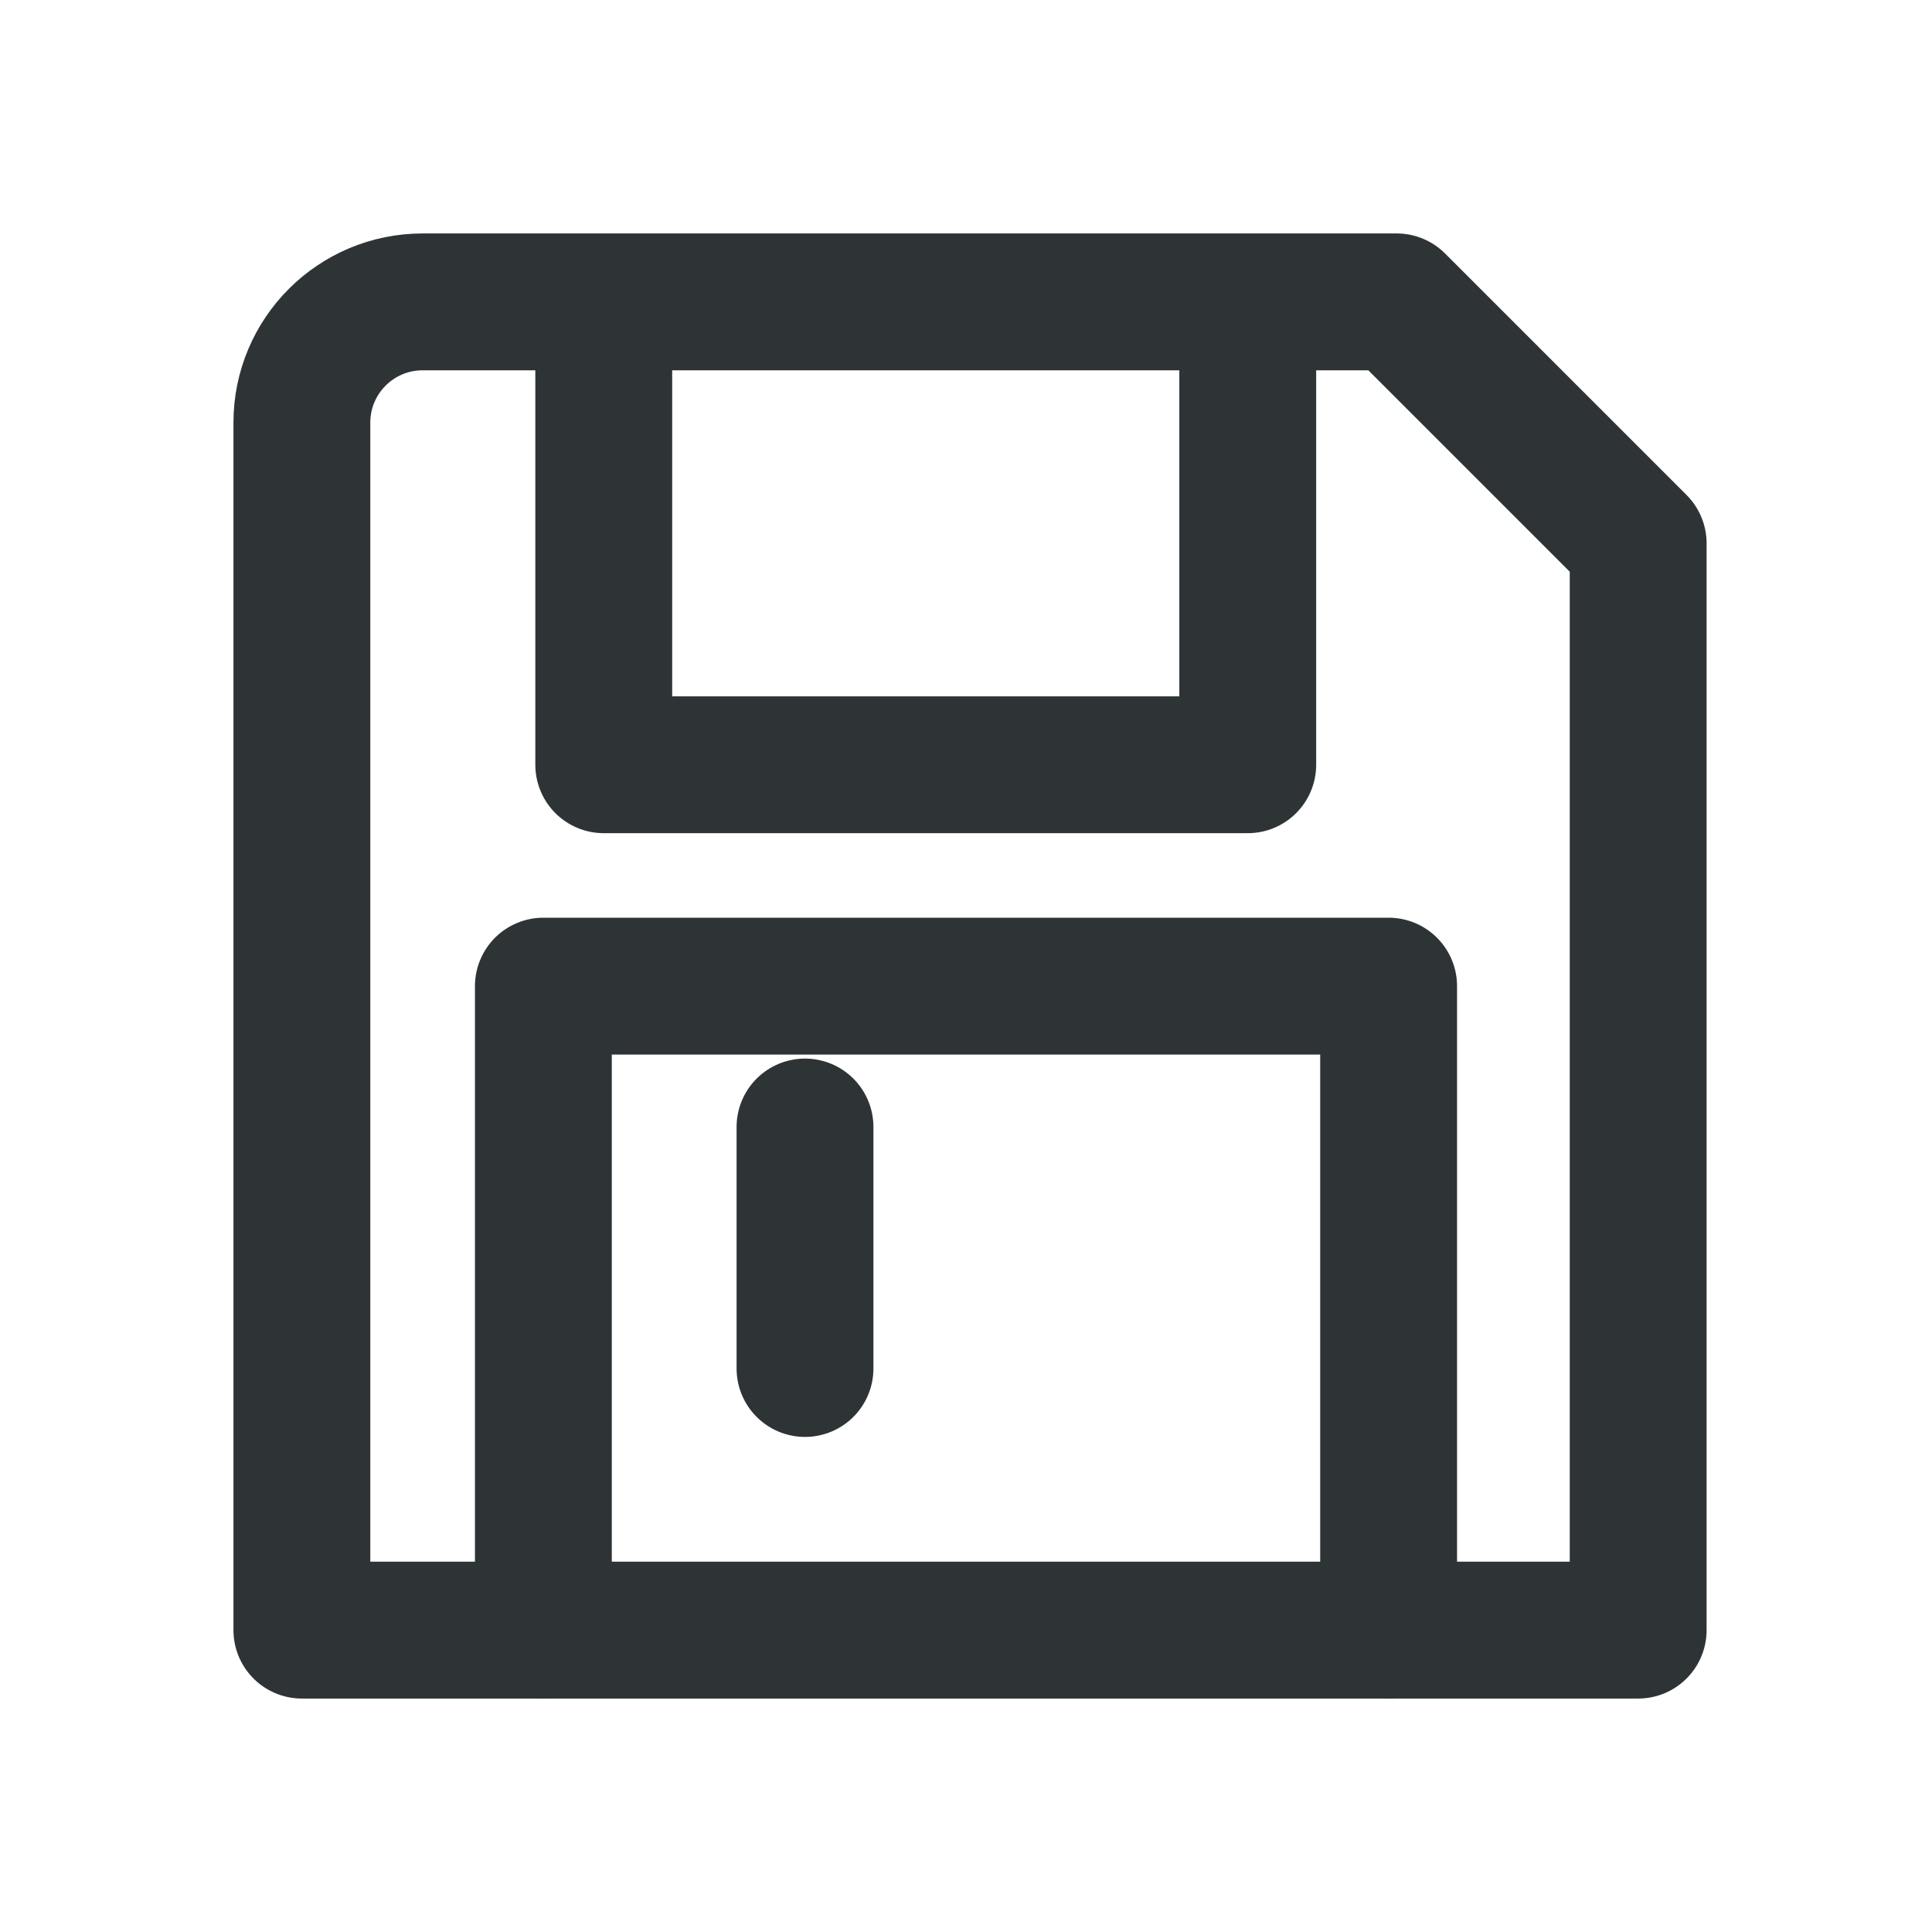
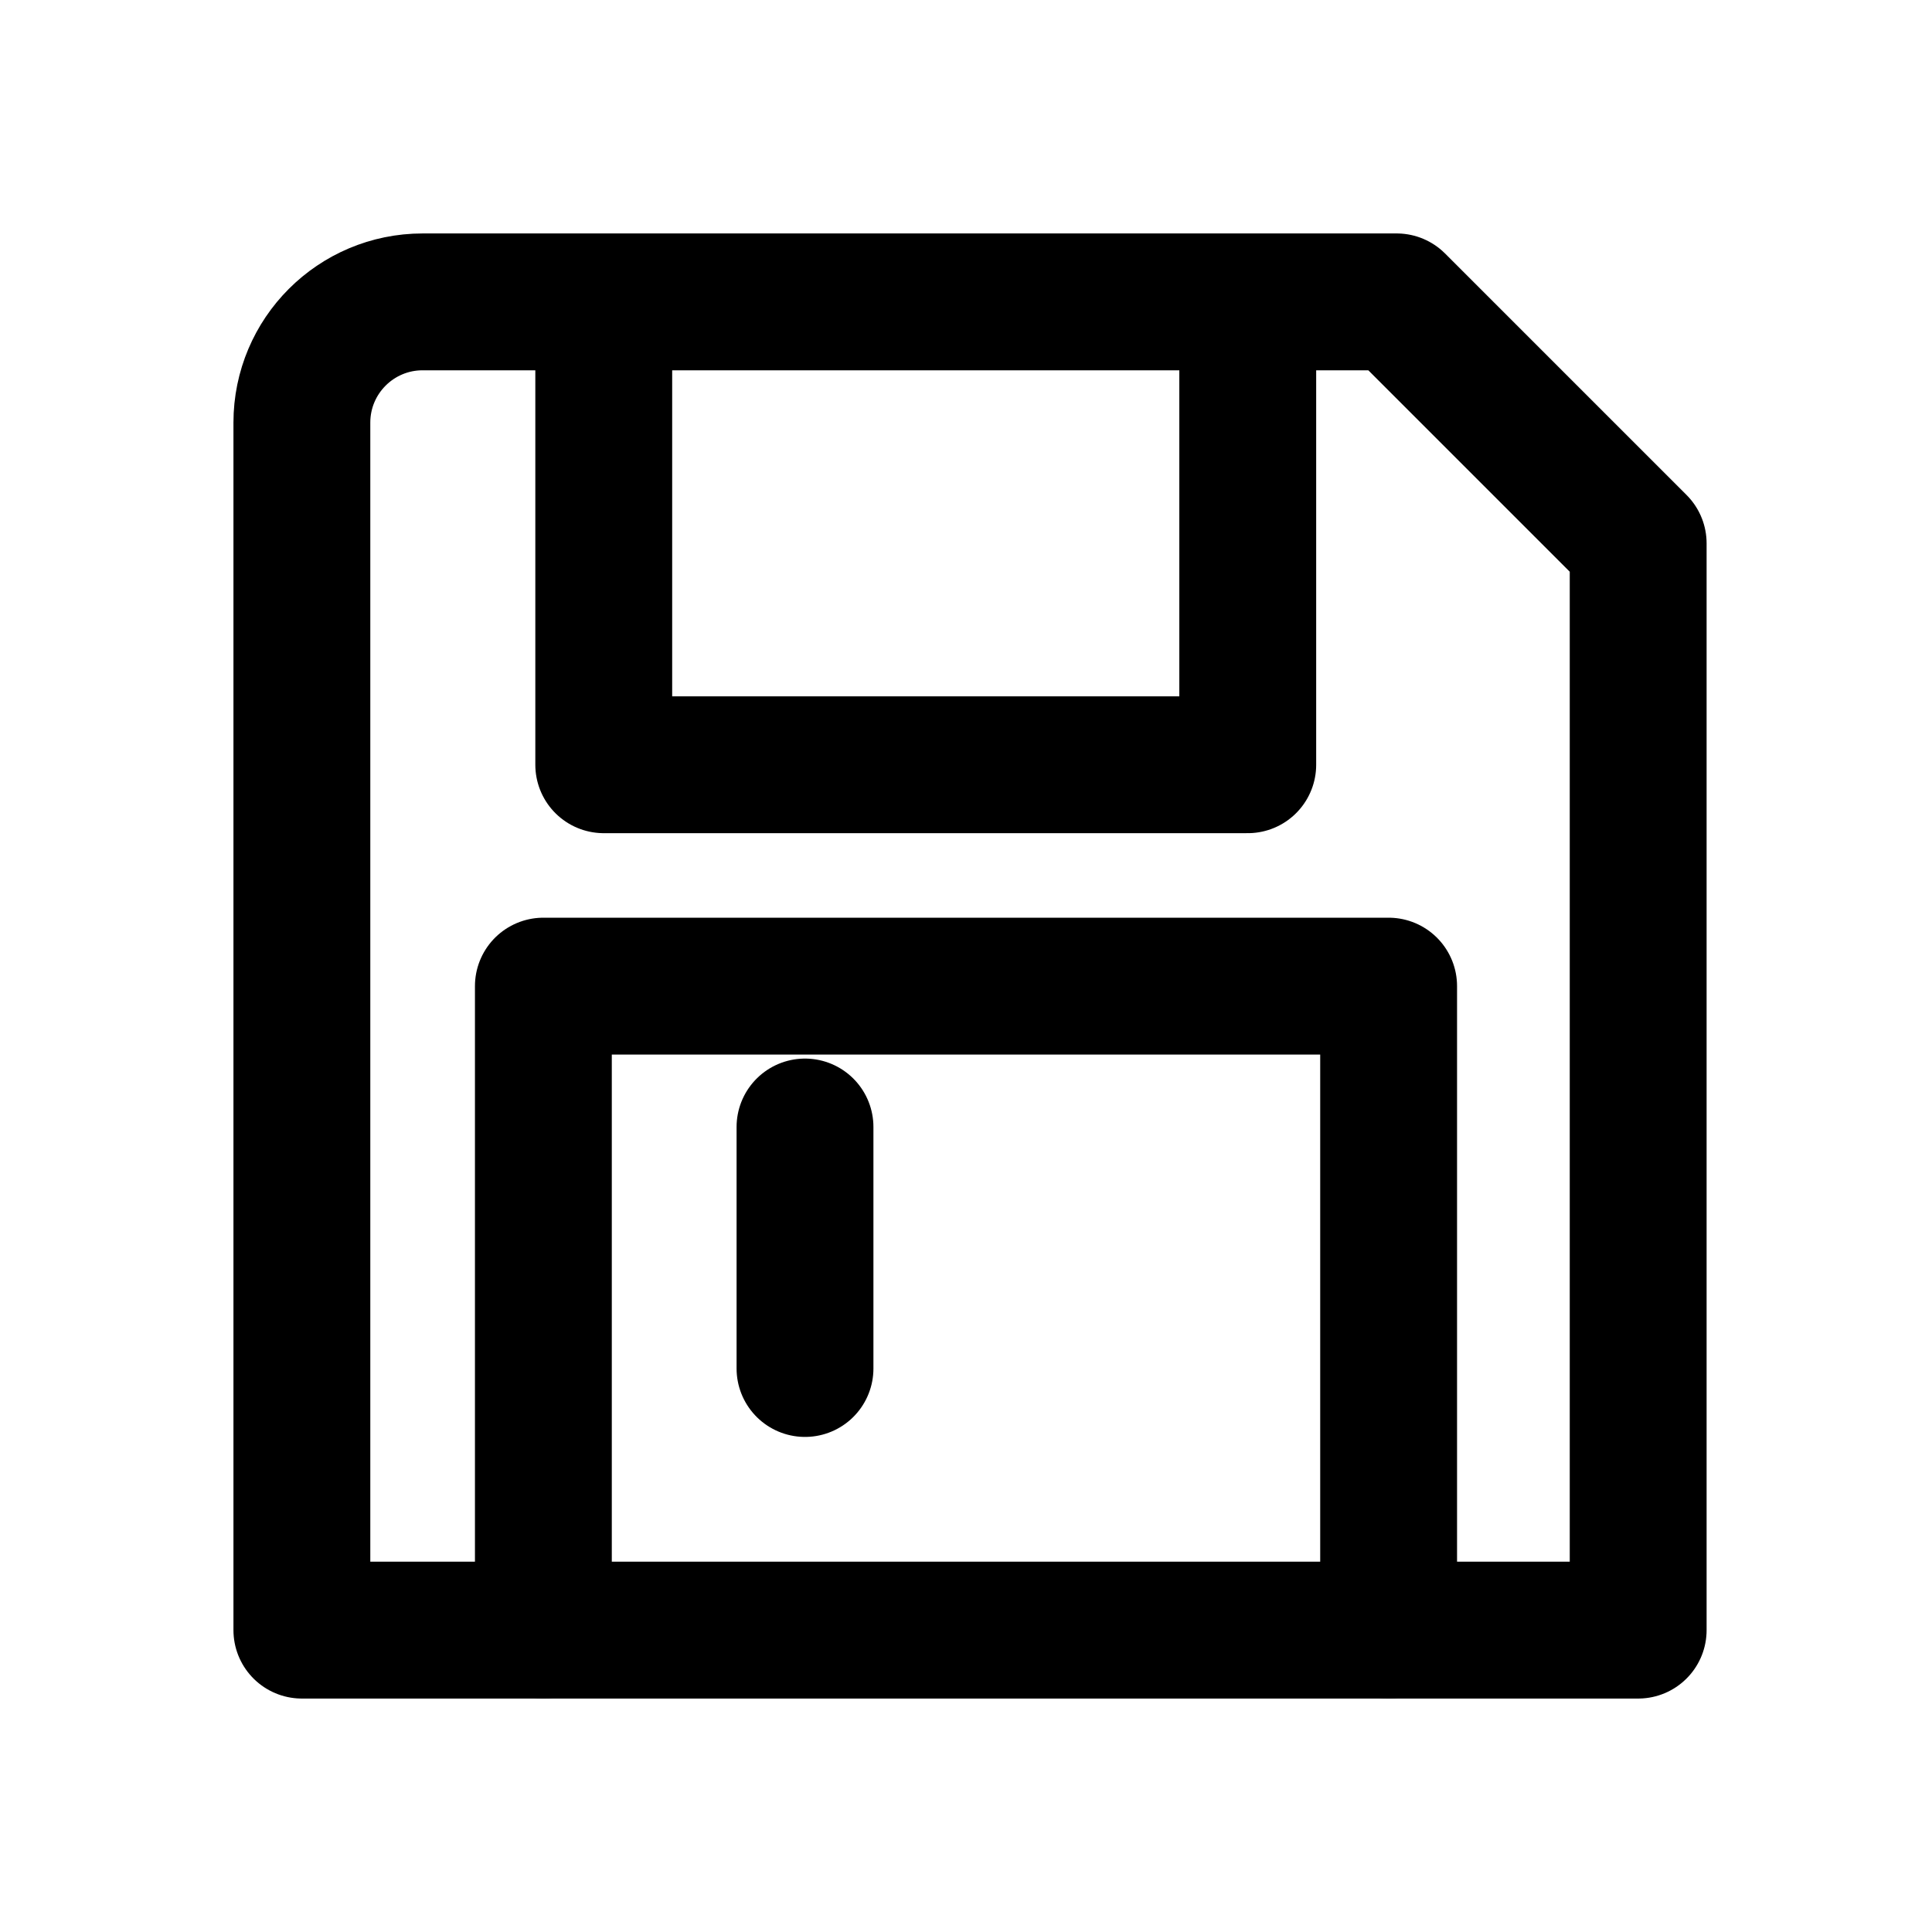
<svg xmlns="http://www.w3.org/2000/svg" width="24" height="24" viewBox="0 0 24 24">
-   <path d="M5.25 3.75h12.1l3 3v13.5H3.75V5.25A1.5 1.5 0 0 1 5.25 3.75Z" fill="none" stroke="#2e3436" stroke-linecap="round" stroke-linejoin="round" stroke-width="1.7" />
-   <path d="M7.5 4v5.5h8V4M6.75 20.25v-8h10.5v8M10 14v3" fill="none" stroke="#2e3436" stroke-linecap="round" stroke-linejoin="round" stroke-width="1.7" />
+   <path d="M5.25 3.75h12.1l3 3v13.5H3.75V5.25A1.5 1.5 0 0 1 5.25 3.75Z" fill="none" stroke="currentColor" class="foreground-stroke" stroke-linecap="round" stroke-linejoin="round" stroke-width="1.7" />
+   <path d="M7.5 4v5.5h8V4M6.75 20.25v-8h10.5v8M10 14v3" fill="none" stroke="currentColor" class="foreground-stroke" stroke-linecap="round" stroke-linejoin="round" stroke-width="1.7" />
</svg>
